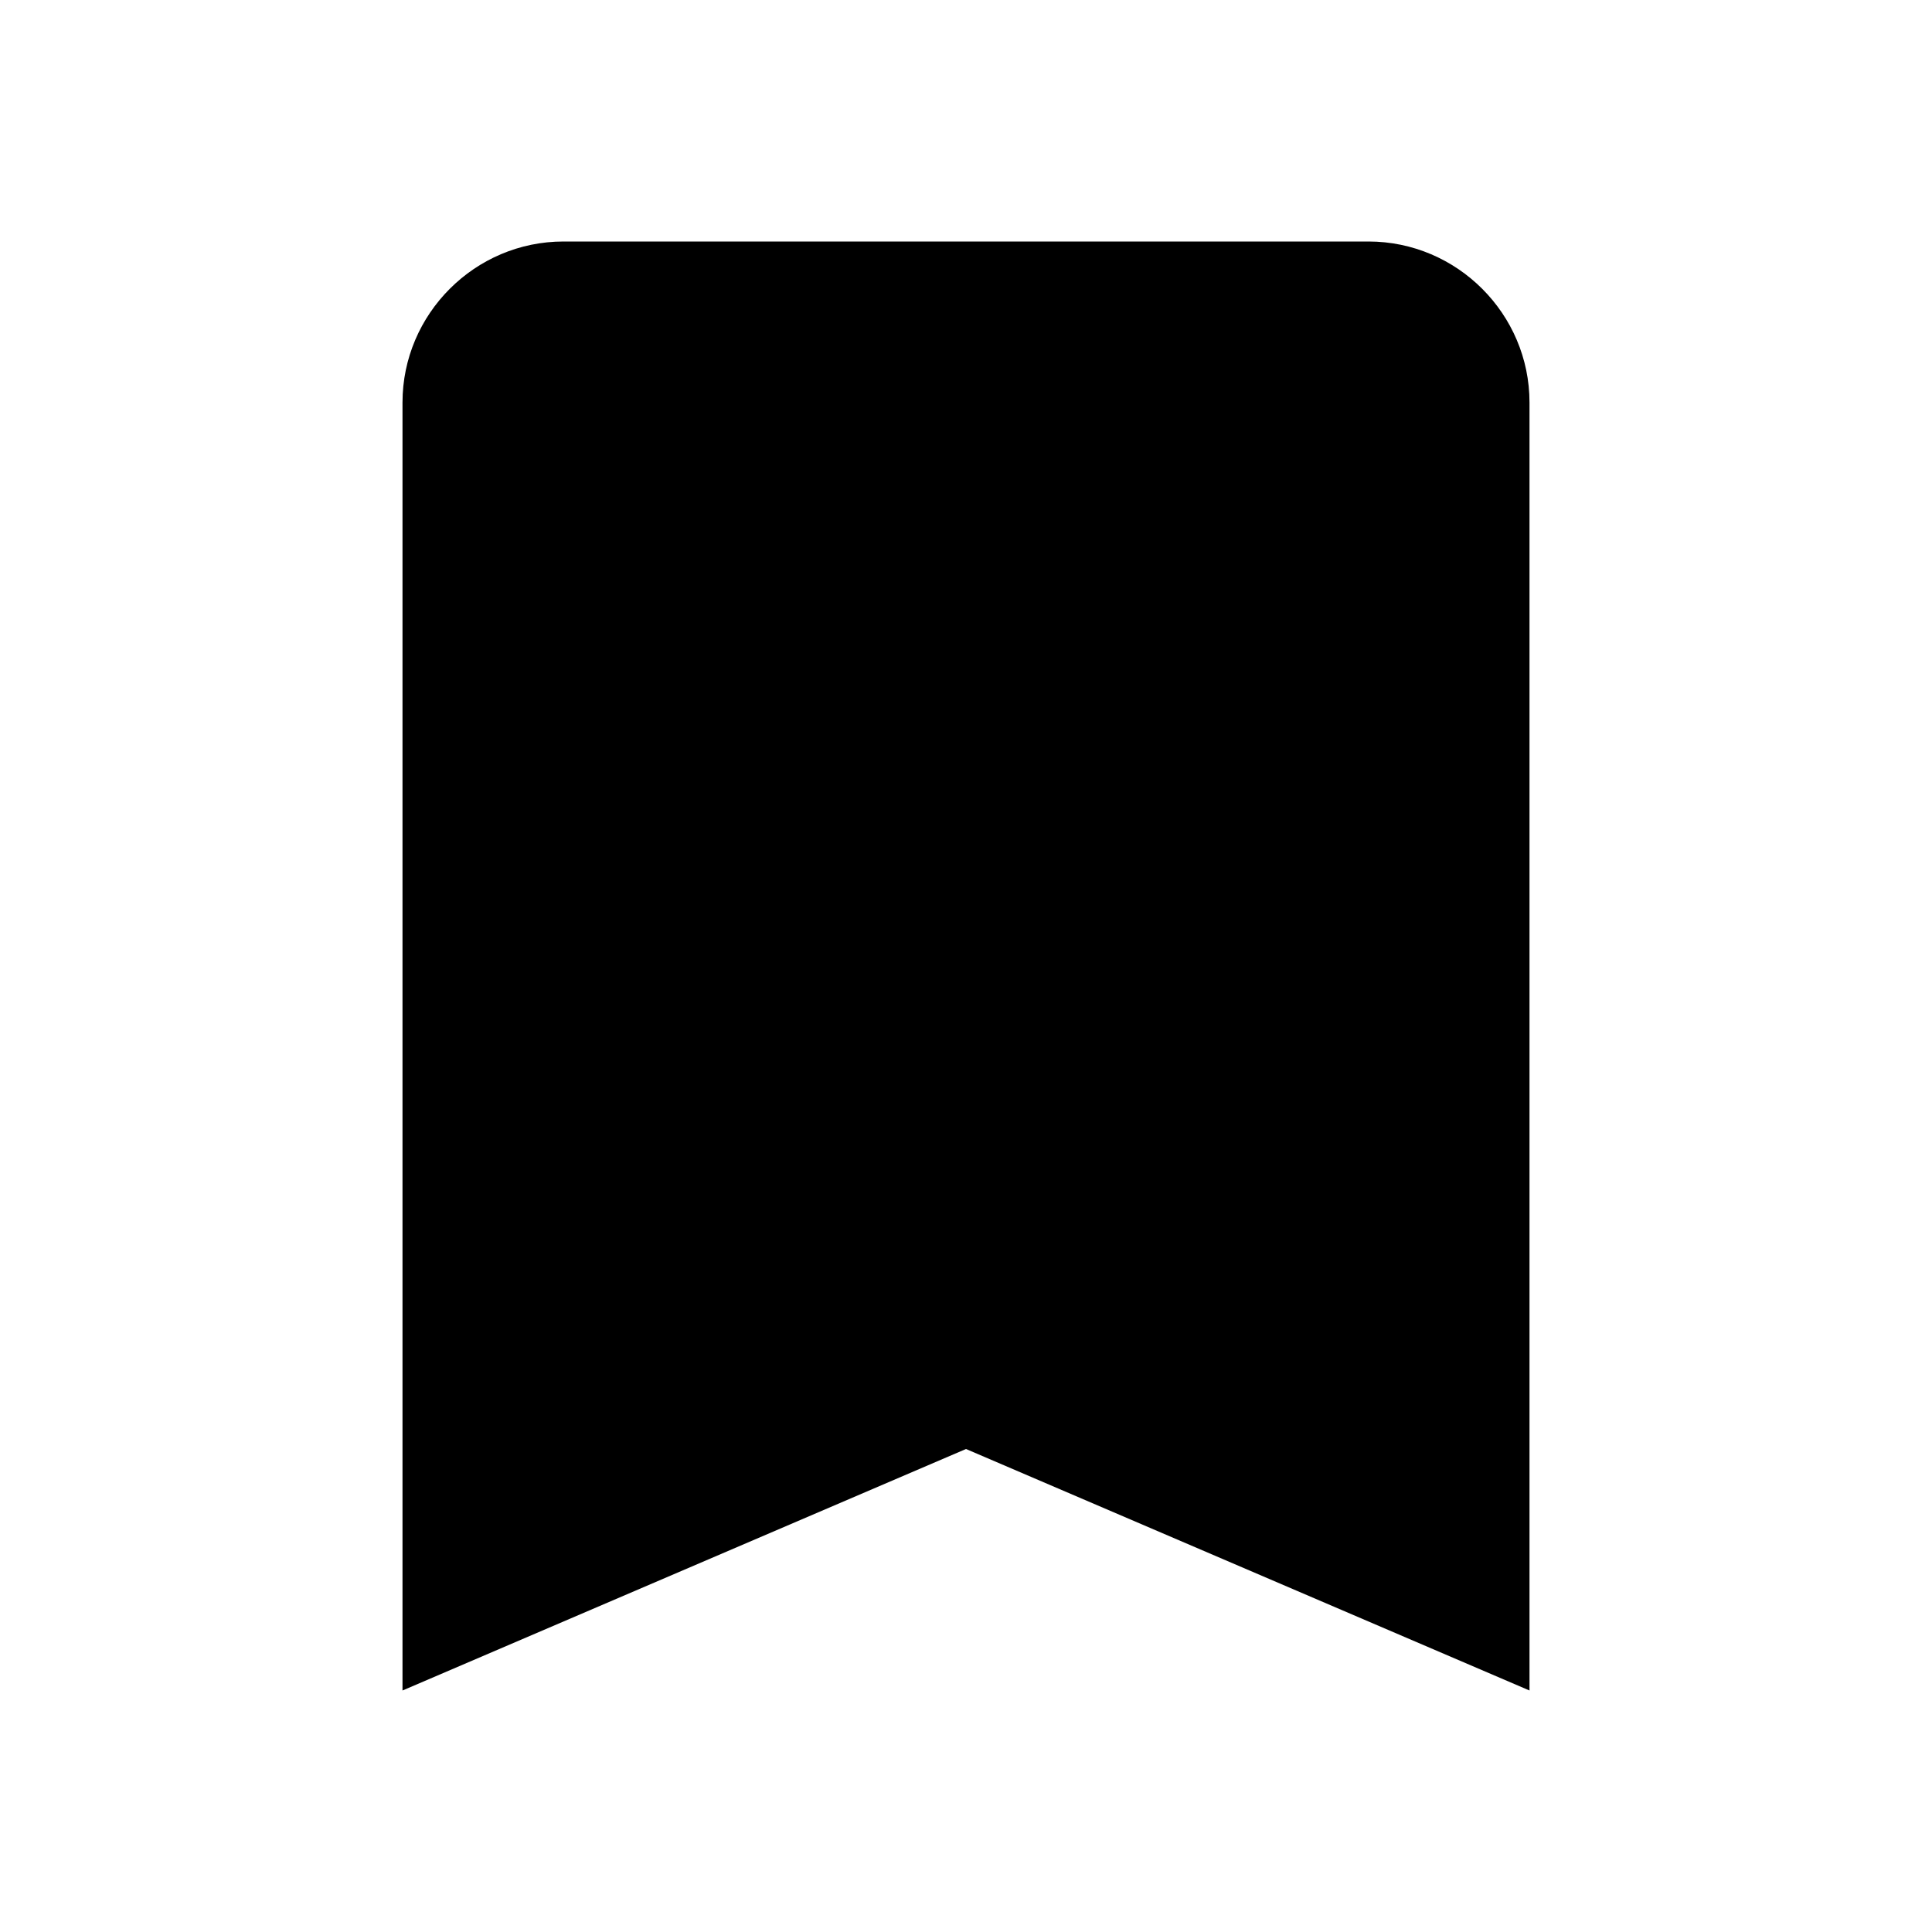
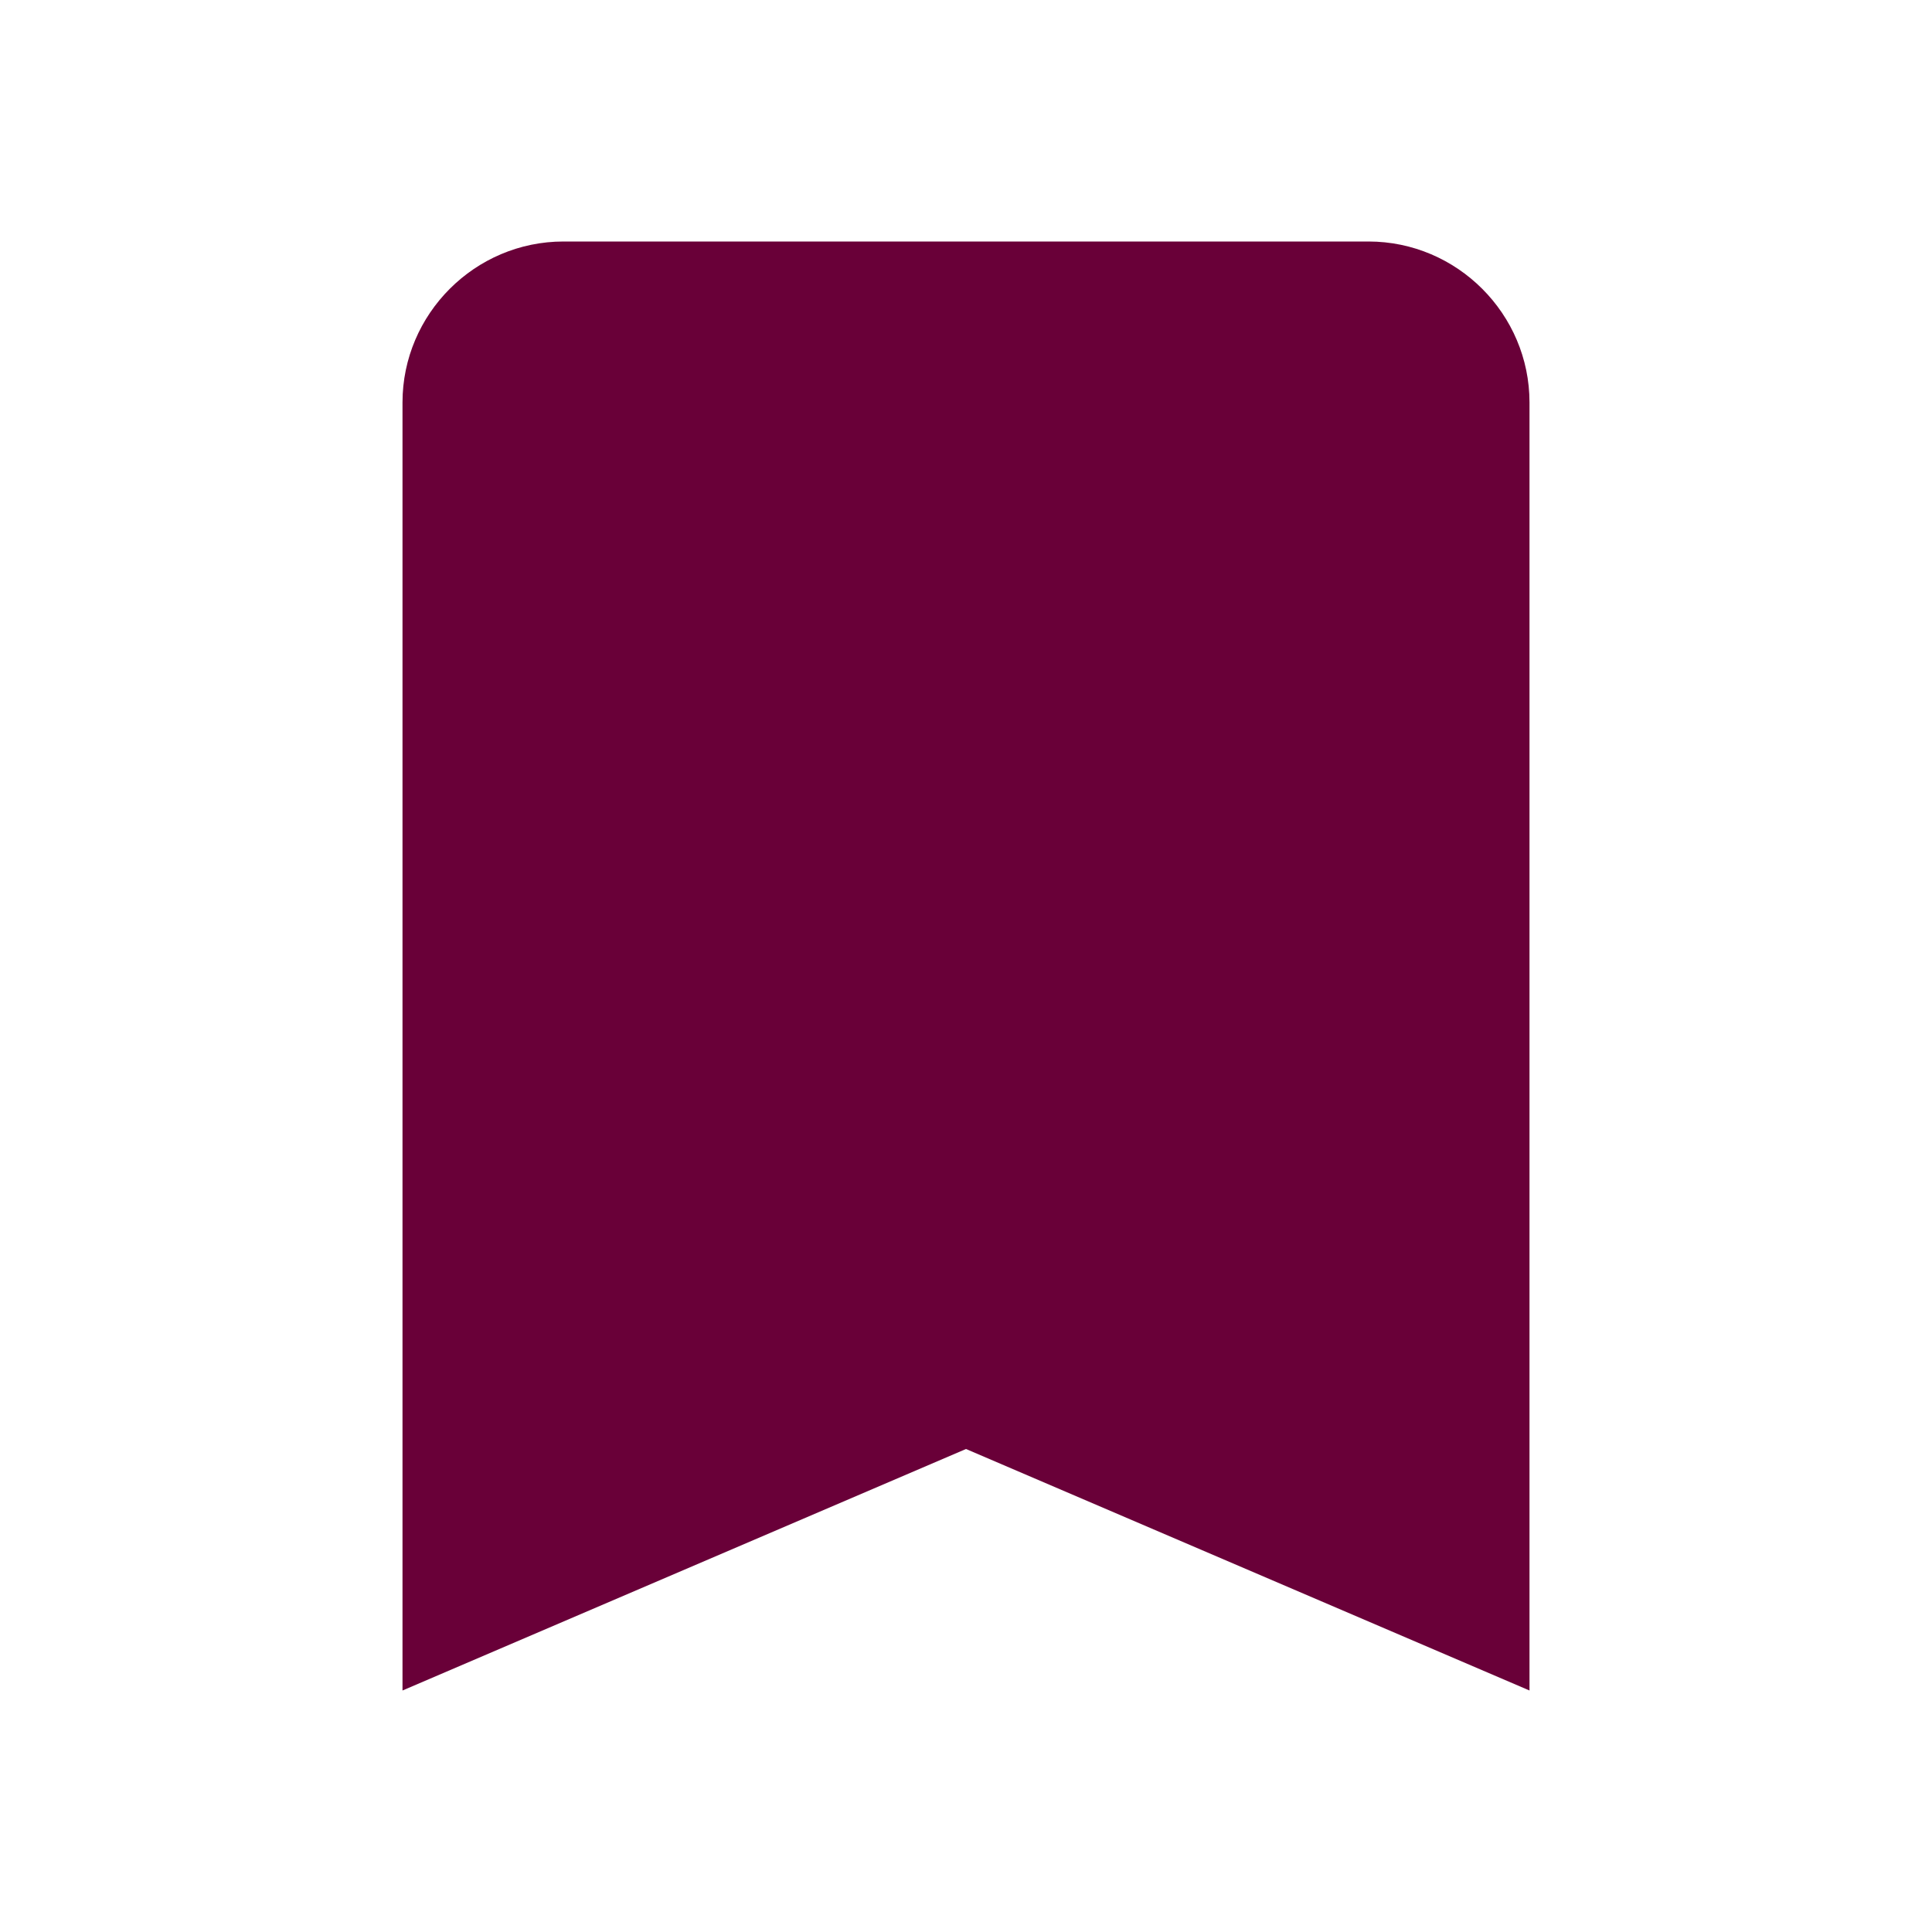
<svg xmlns="http://www.w3.org/2000/svg" height="24" viewBox="0 0 24 24" width="24">
  <path d="M0 0h24v24H0V0z" fill="none" />
-   <path d="M17 3H7c-1.1 0-2 .9-2 2v16l7-3 7 3V5c0-1.1-.9-2-2-2z" />
+   <path d="M17 3H7c-1.1 0-2 .9-2 2v16l7-3 7 3V5c0-1.1-.9-2-2-2z" fill="#690038" />
</svg>
